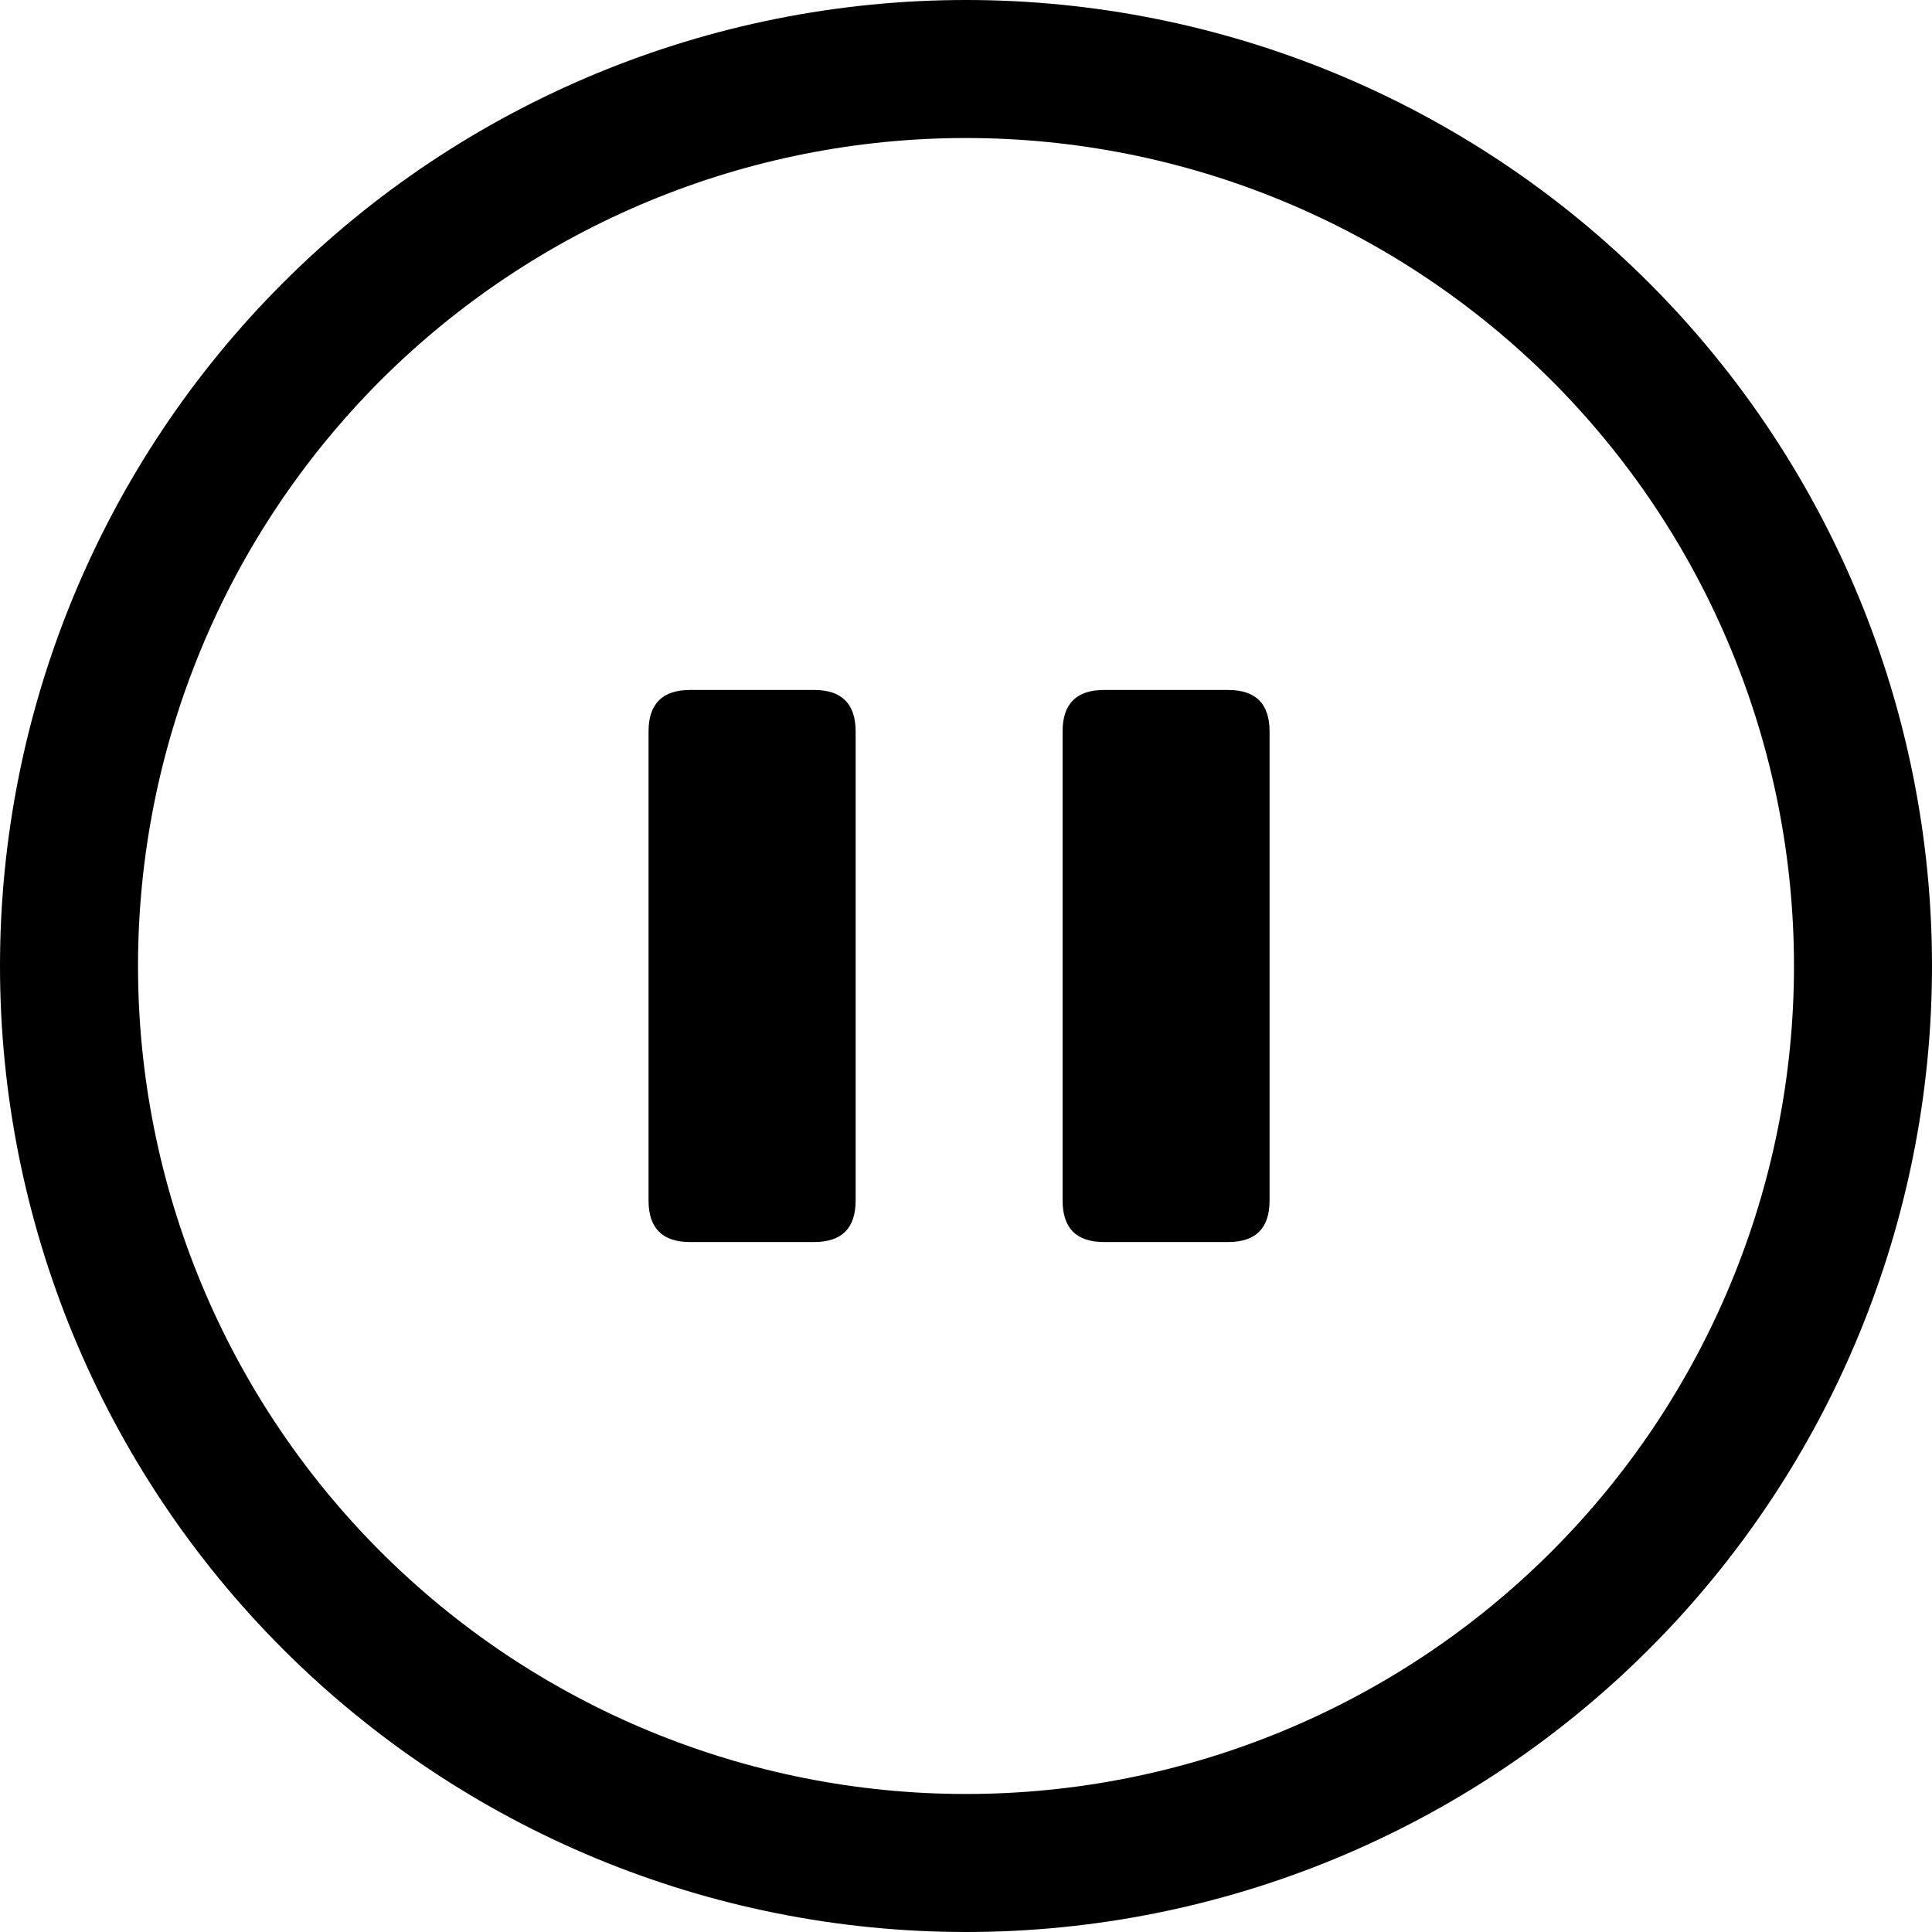
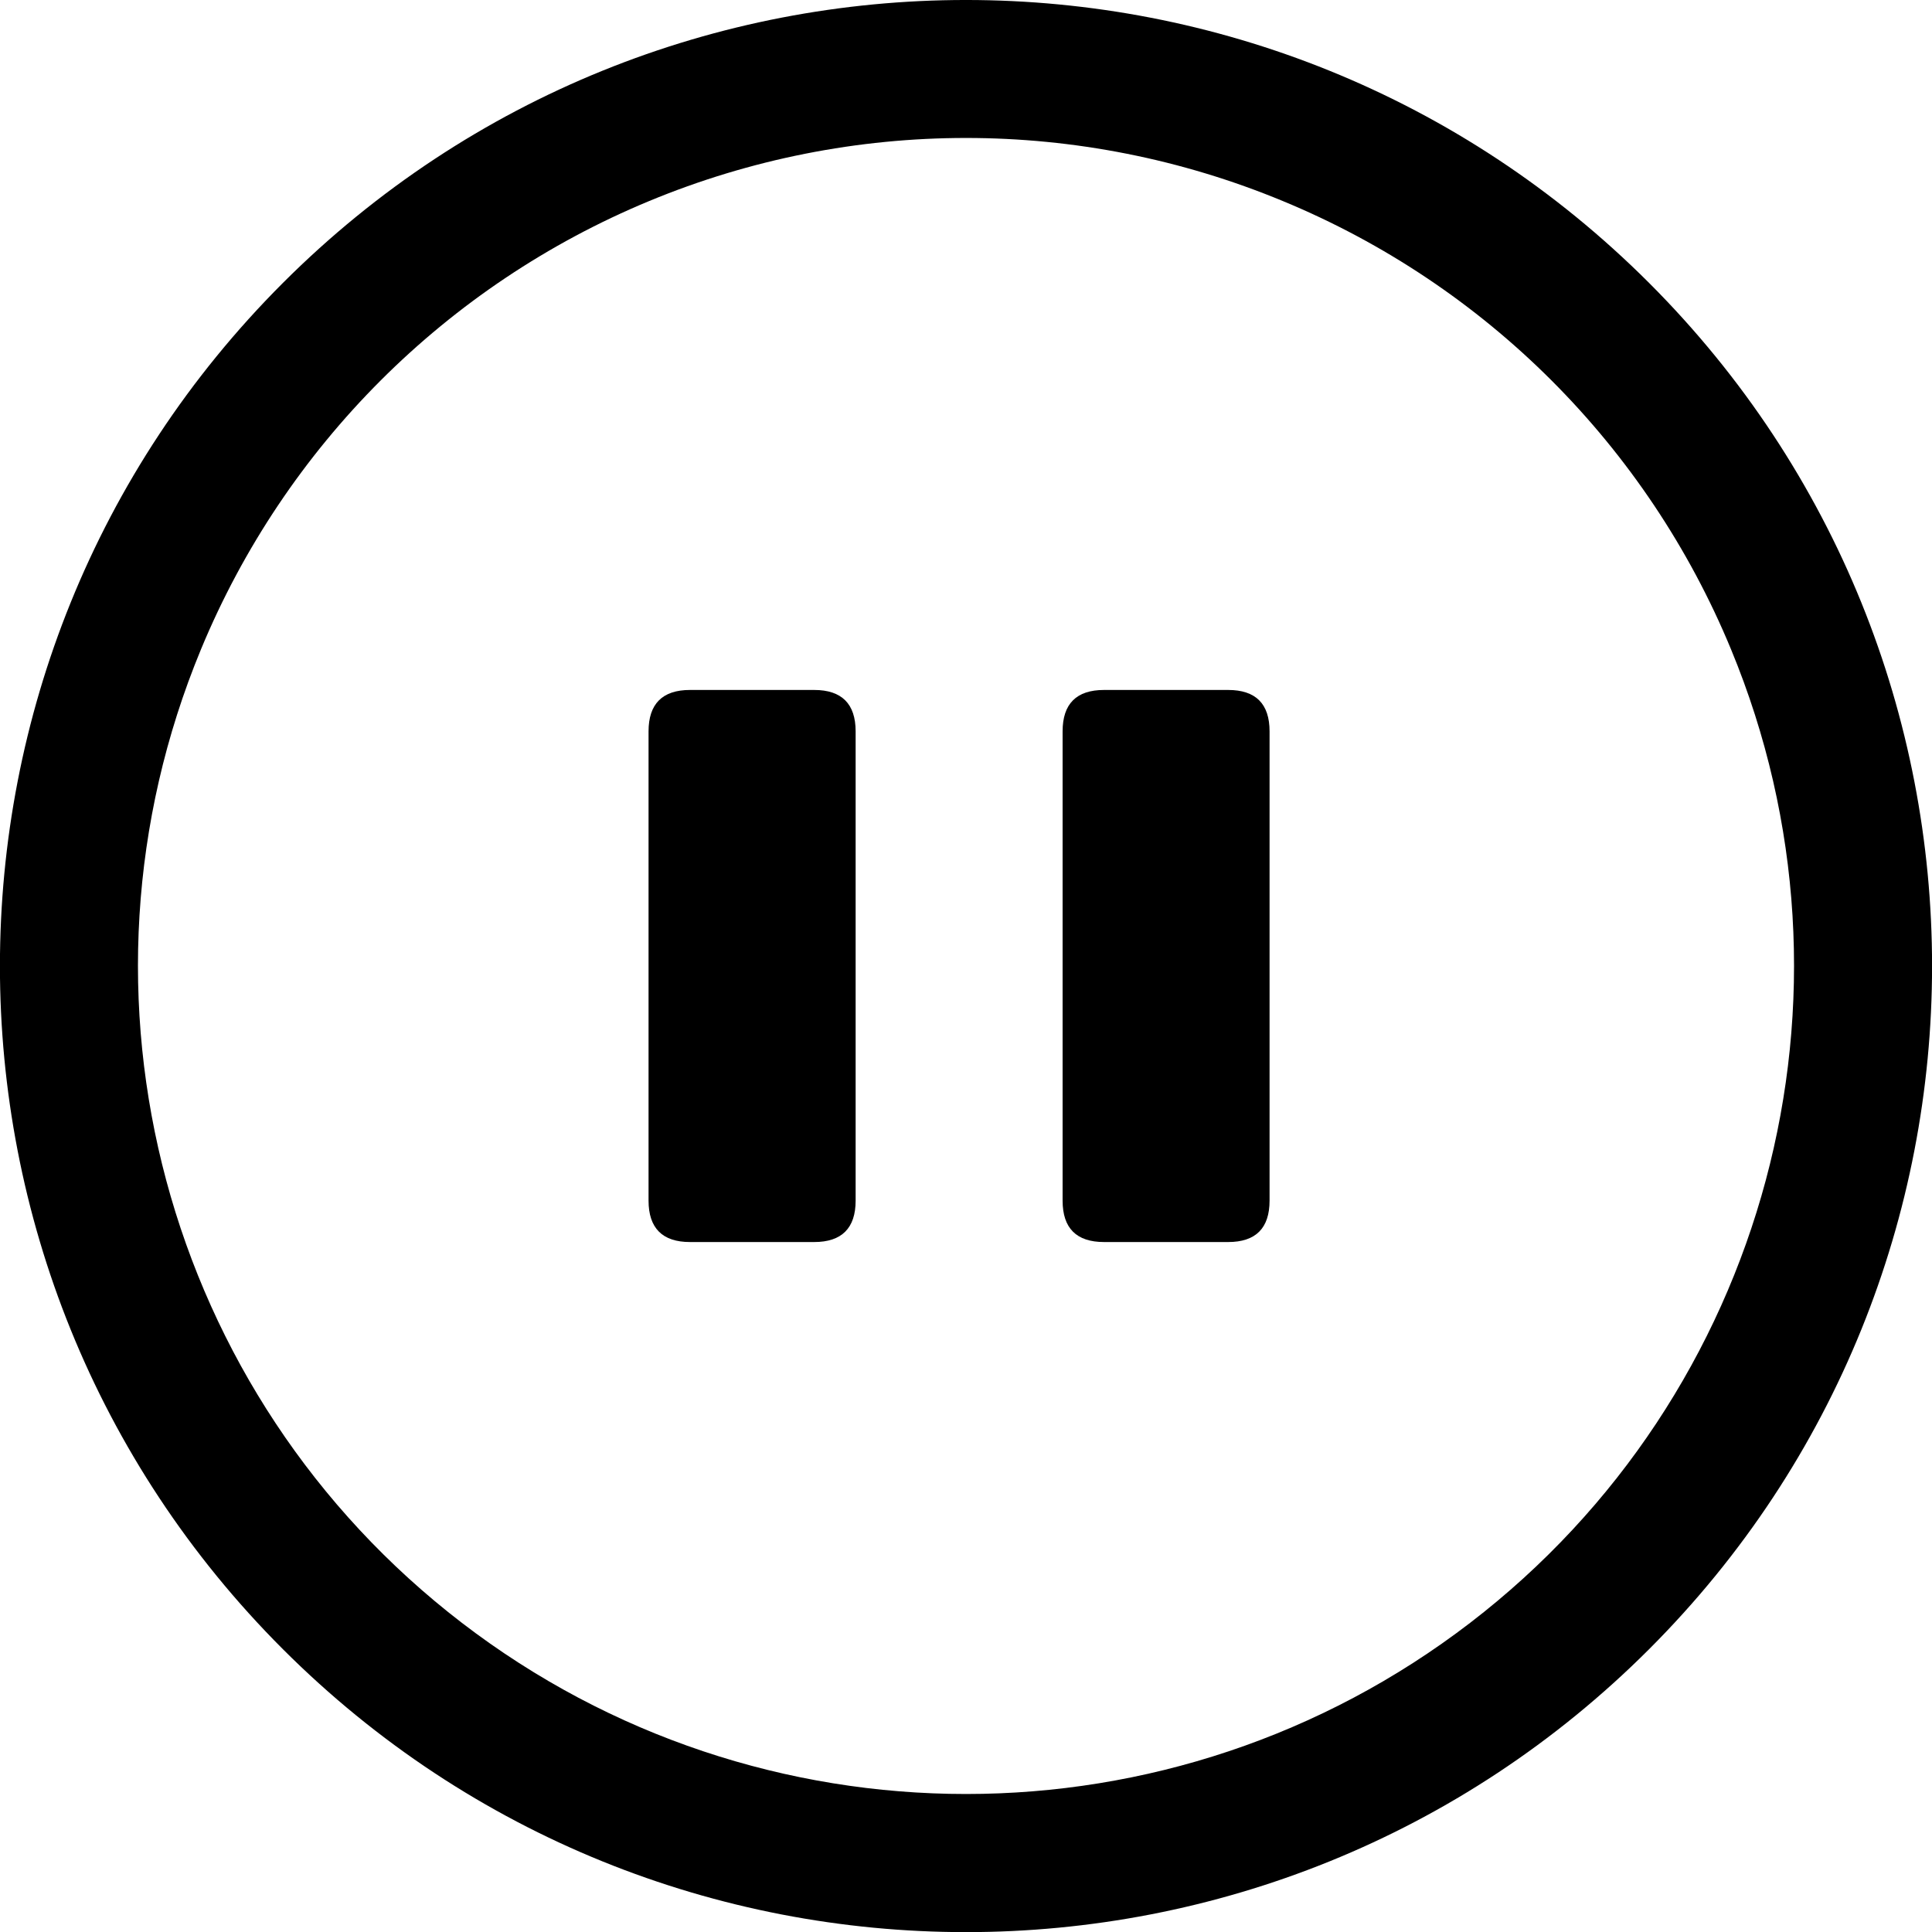
- <svg xmlns="http://www.w3.org/2000/svg" width="16" height="16" viewBox="0 0 16 16" fill="none">
-   <path fill-rule="evenodd" clip-rule="evenodd" d="M2.343 2.343C0.843 3.843 0 5.878 0 8C0 10.122 0.843 12.157 2.343 13.657C3.843 15.157 5.878 16 8 16C10.122 16 12.157 15.157 13.657 13.657C15.157 12.157 16 10.122 16 8C16 5.878 15.157 3.843 13.657 2.343C12.157 0.843 10.122 0 8 0C5.878 0 3.843 0.843 2.343 2.343ZM14.335 5.376C14.68 6.208 14.857 7.1 14.857 8C14.857 9.819 14.135 11.563 12.849 12.849C11.563 14.135 9.819 14.857 8 14.857C6.181 14.857 4.437 14.135 3.151 12.849C1.865 11.563 1.143 9.819 1.143 8C1.143 7.1 1.32 6.208 1.665 5.376C2.009 4.544 2.515 3.788 3.151 3.151C3.788 2.515 4.544 2.009 5.376 1.665C6.208 1.32 7.1 1.143 8 1.143C8.9 1.143 9.792 1.32 10.624 1.665C11.456 2.009 12.212 2.515 12.849 3.151C13.486 3.788 13.991 4.544 14.335 5.376Z" fill="black" />
-   <path d="M5.371 6.057C5.371 5.829 5.486 5.714 5.714 5.714H6.743C6.971 5.714 7.086 5.829 7.086 6.057V9.943C7.086 10.171 6.971 10.286 6.743 10.286H5.714C5.486 10.286 5.371 10.171 5.371 9.943V6.057ZM8.8 6.057C8.8 5.829 8.914 5.714 9.143 5.714H10.171C10.4 5.714 10.514 5.829 10.514 6.057V9.943C10.514 10.171 10.4 10.286 10.171 10.286H9.143C8.914 10.286 8.8 10.171 8.8 9.943V6.057Z" fill="black" />
+ <svg xmlns="http://www.w3.org/2000/svg" width="16" height="16" viewBox="0 0 16 16">
+   <path d="M2.343 2.343a8 8 0 1 1 11.314 11.315A8 8 0 0 1 2.343 2.343Zm11.992 3.033a6.846 6.846 0 0 0-3.711-3.711 6.851 6.851 0 0 0-5.248 0 6.862 6.862 0 0 0-3.711 3.711 6.857 6.857 0 1 0 12.67 0Z" />
+   <path d="M5.371 6.057c0-.228.115-.343.343-.343h1.029c.228 0 .343.115.343.343v3.886c0 .228-.115.343-.343.343H5.714c-.228 0-.343-.115-.343-.343V6.057Zm3.429 0c0-.228.114-.343.343-.343h1.028c.229 0 .343.115.343.343v3.886c0 .228-.114.343-.343.343H9.143c-.229 0-.343-.115-.343-.343V6.057Z" />
</svg>
